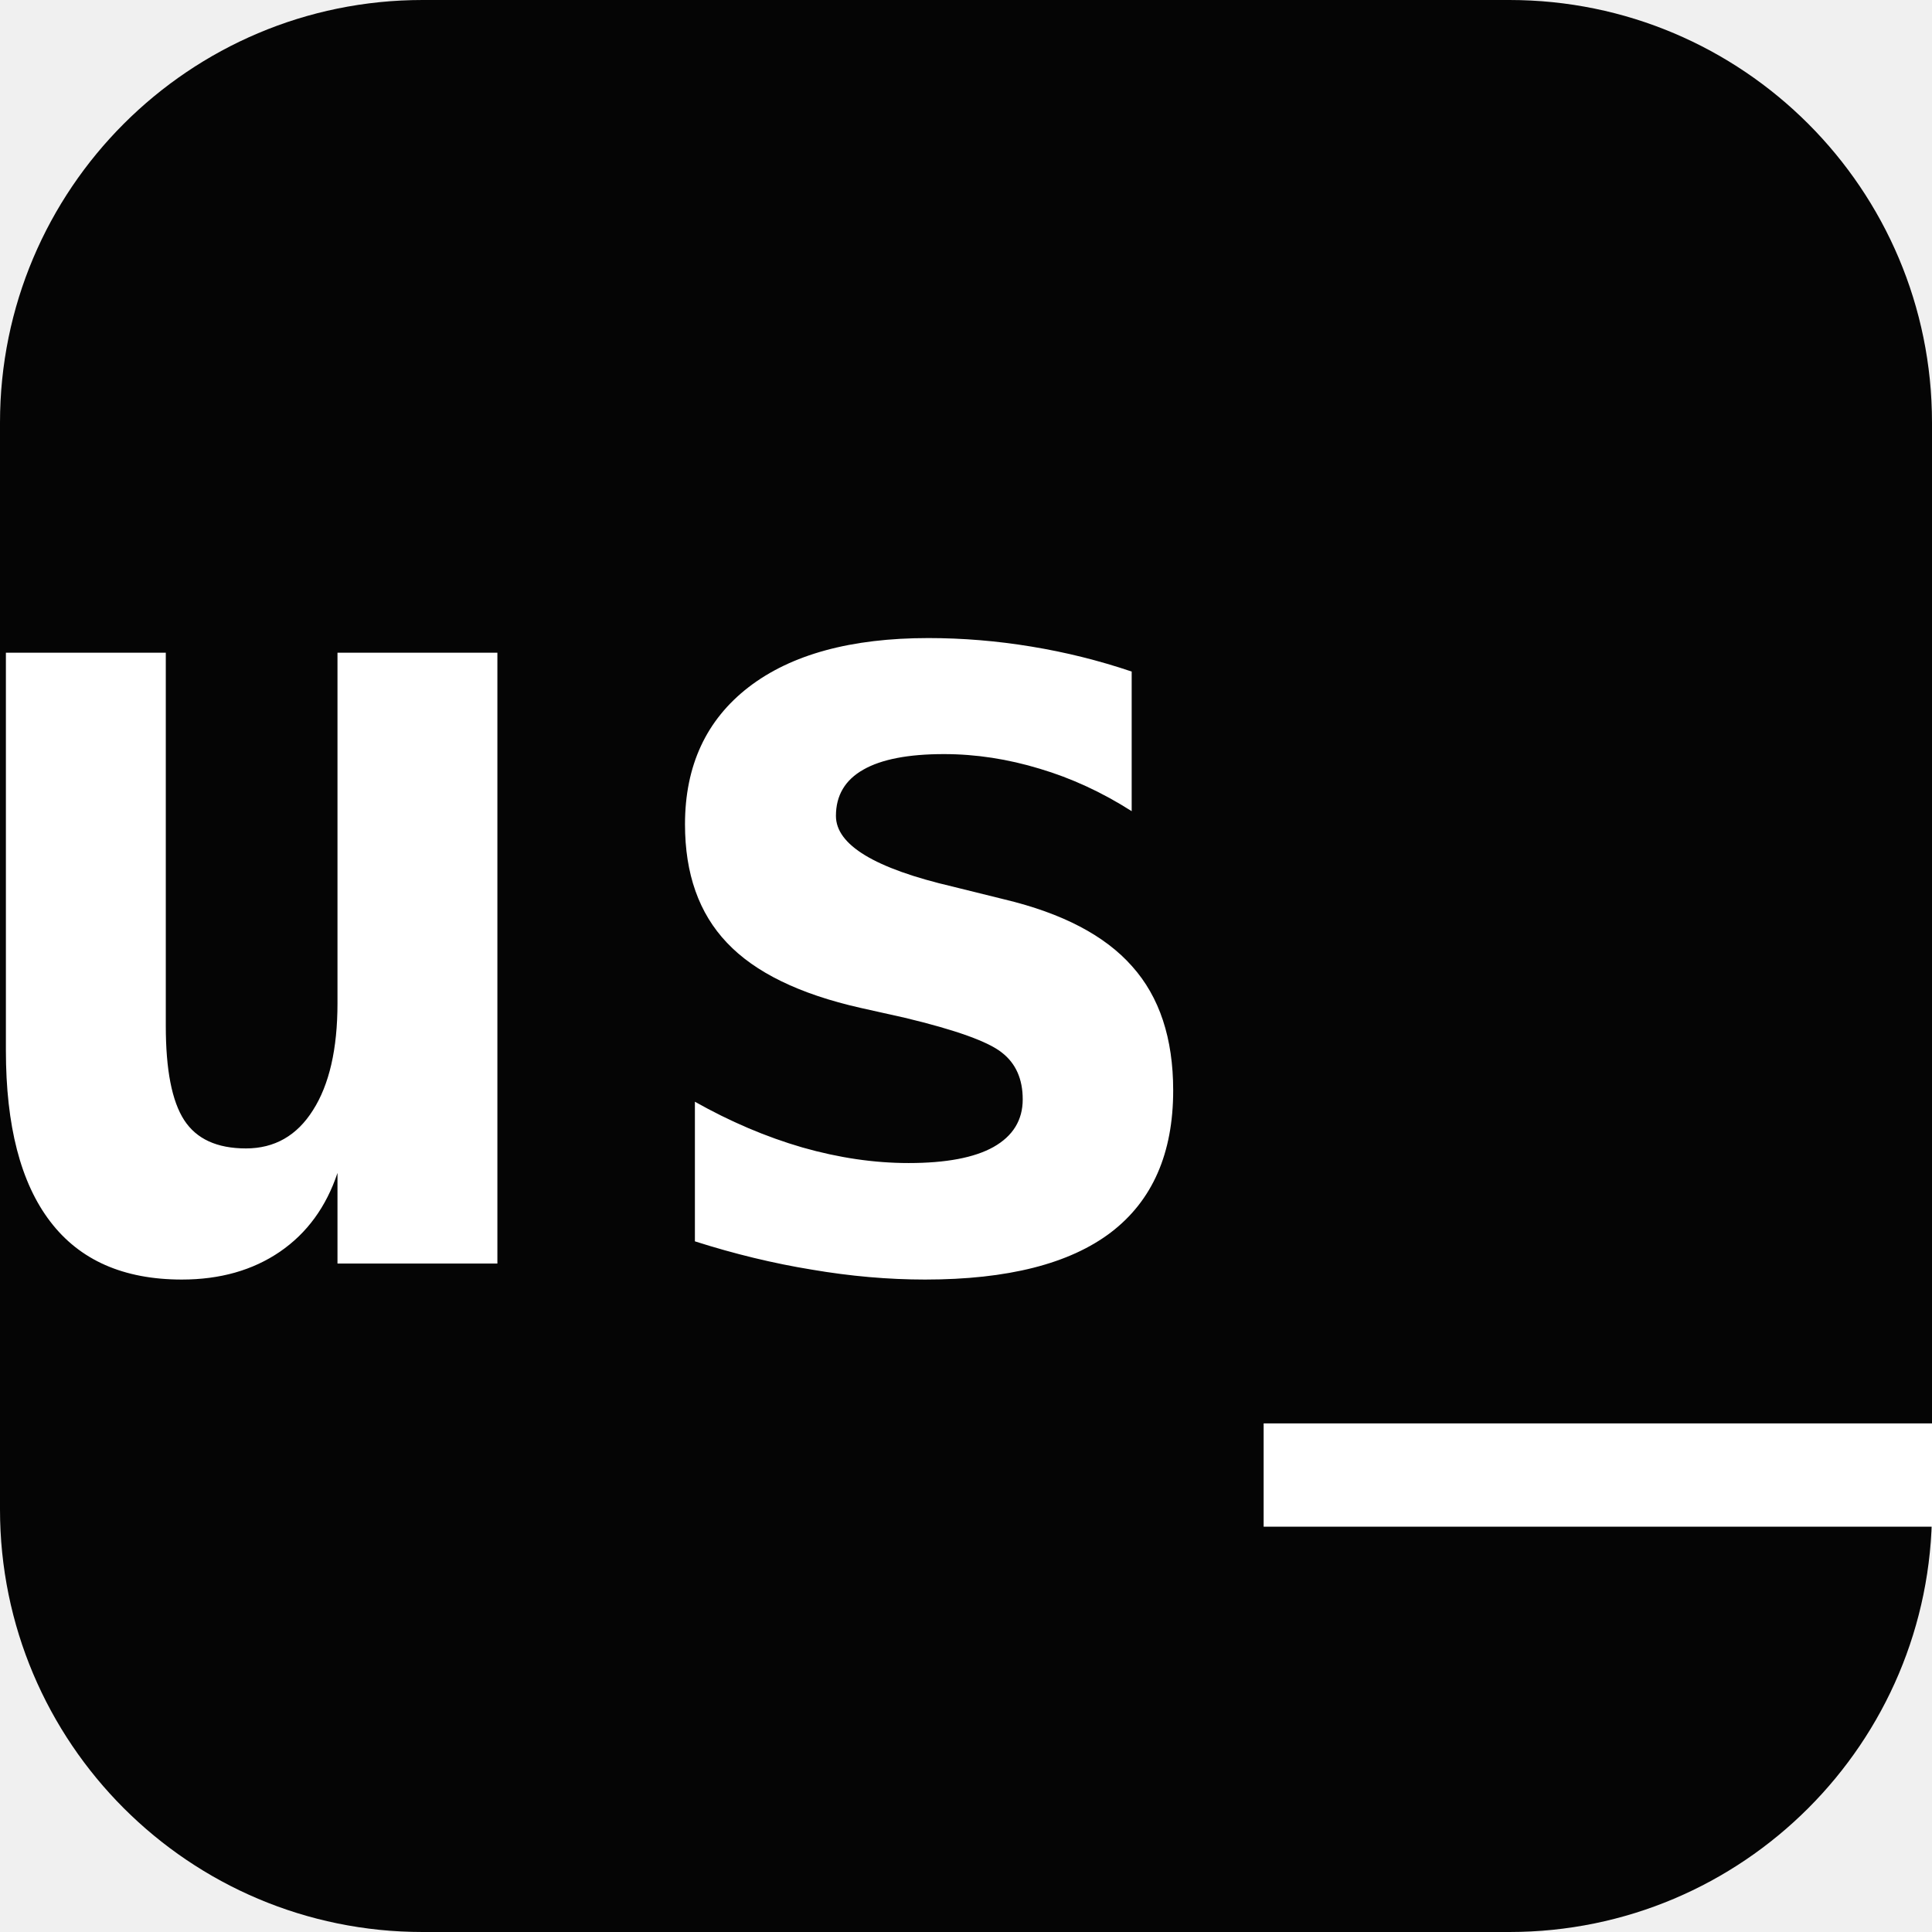
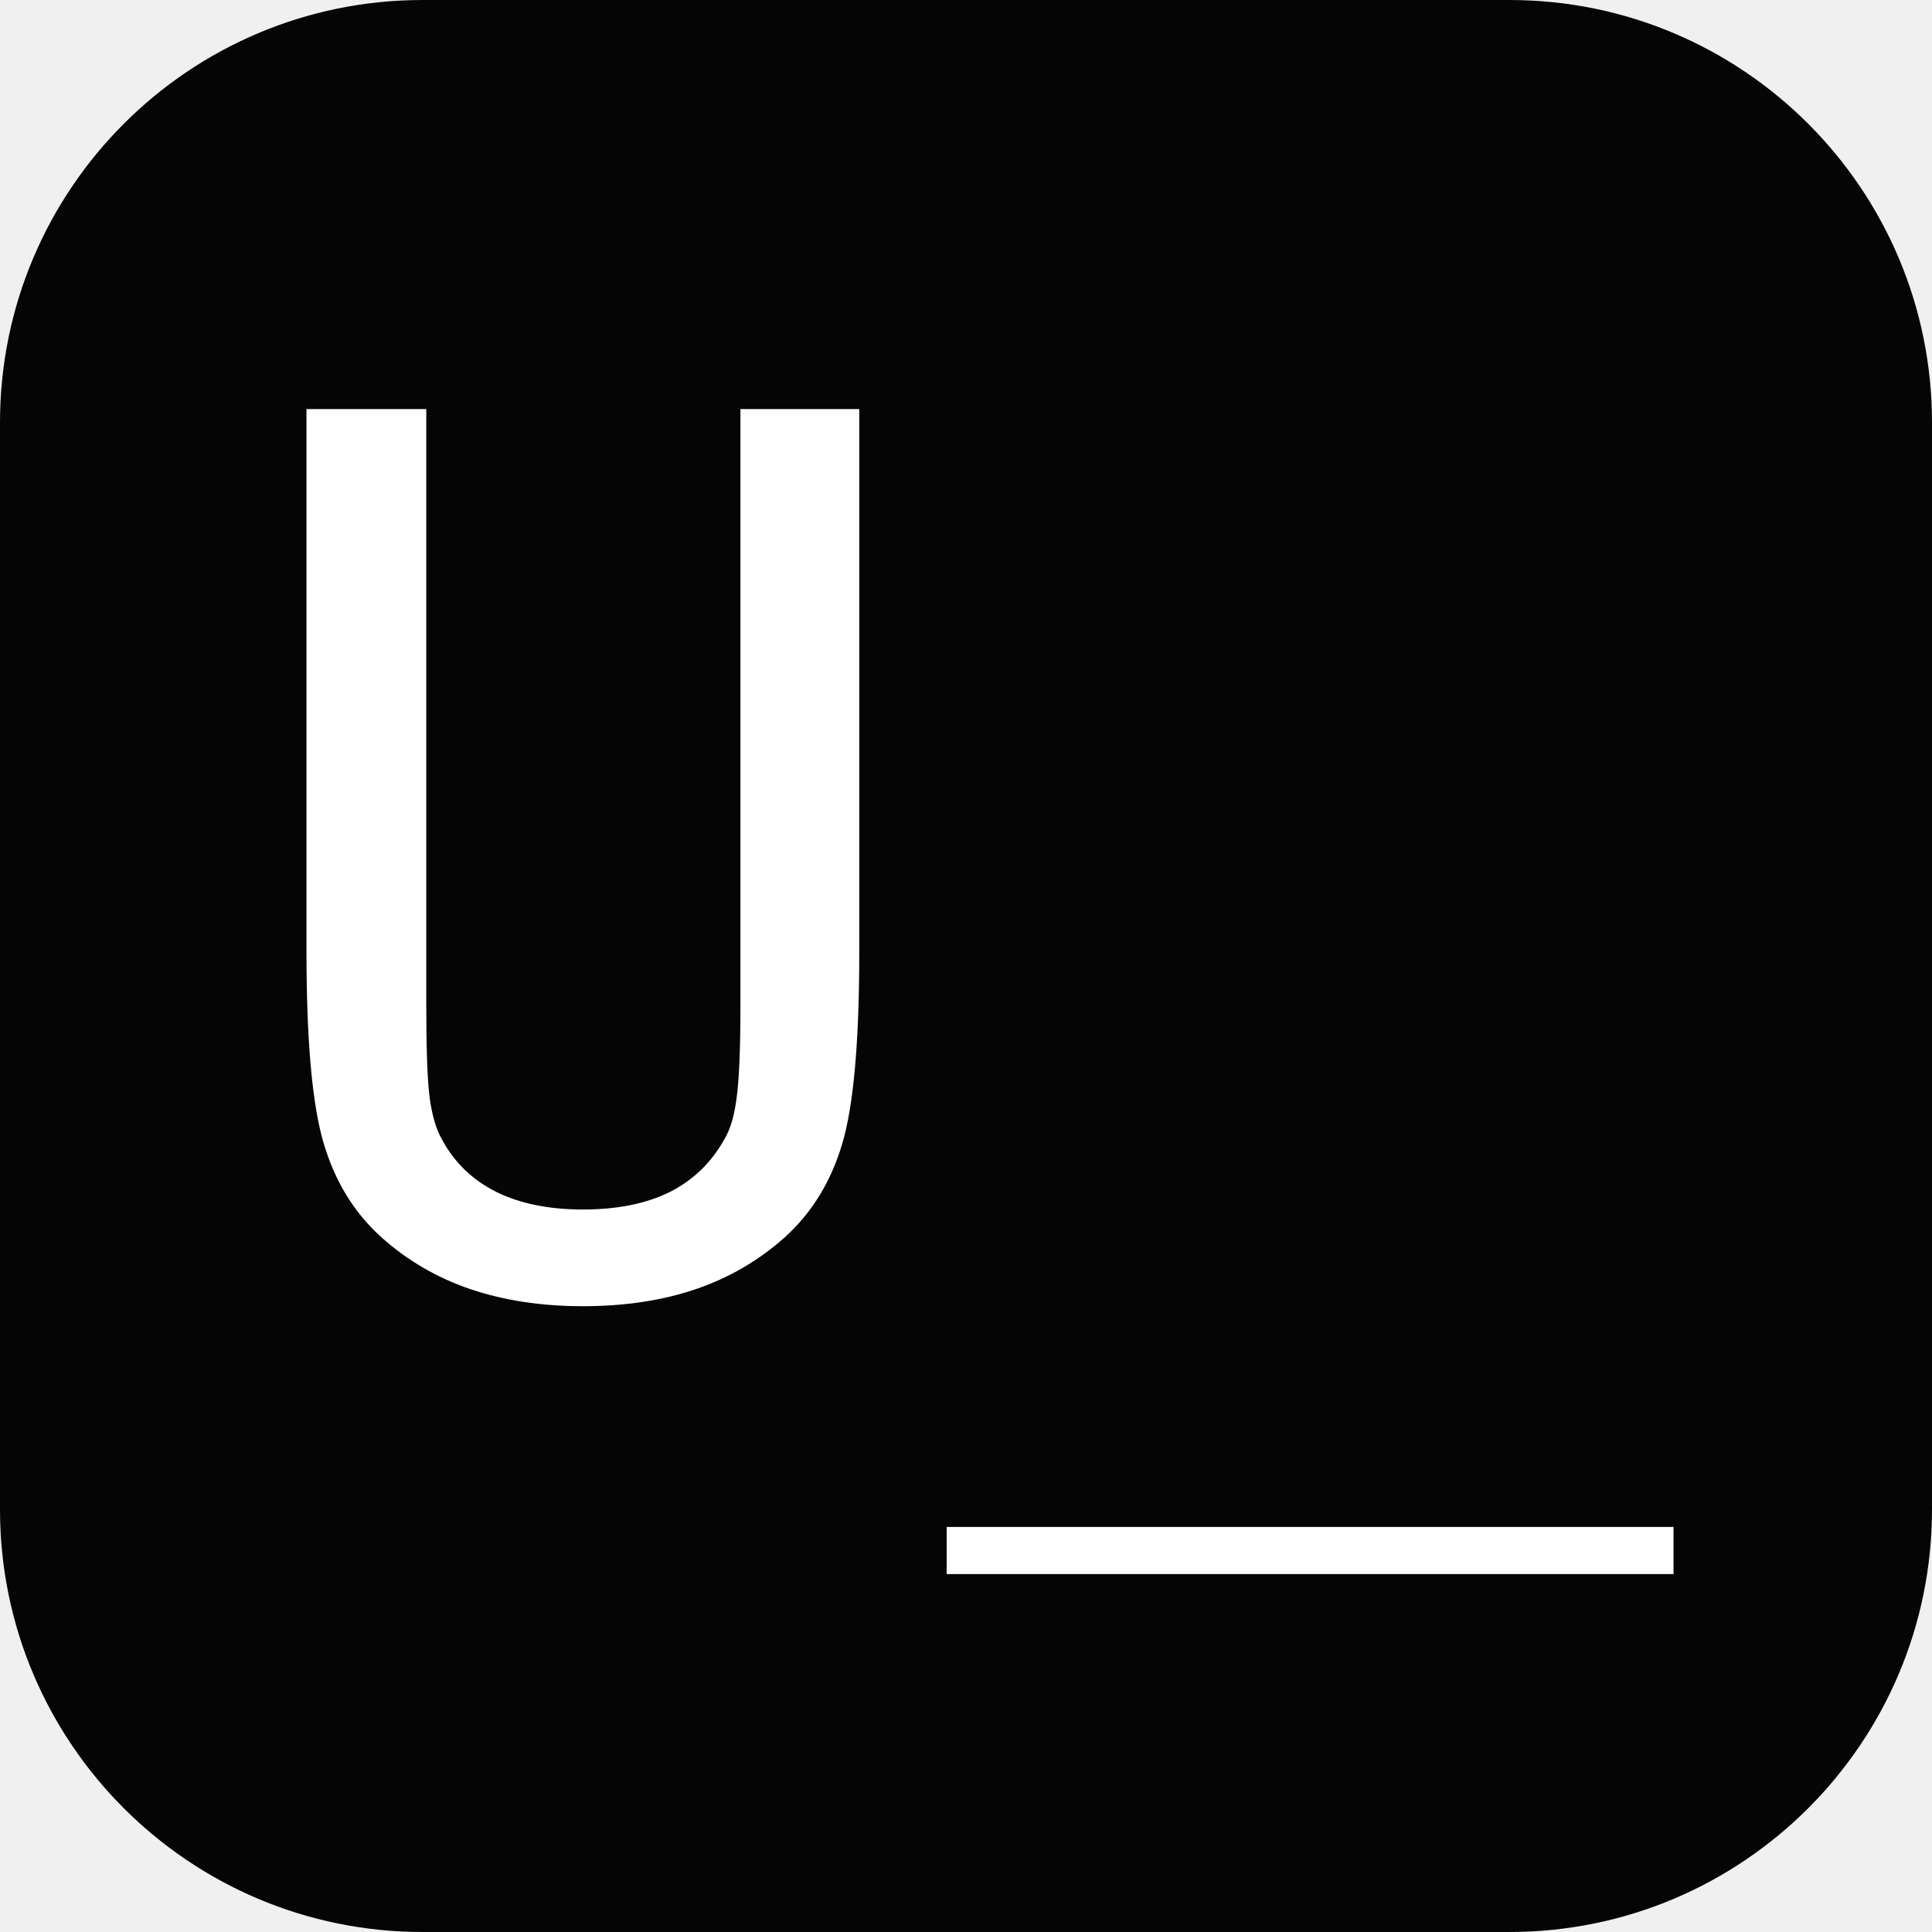
<svg xmlns="http://www.w3.org/2000/svg" width="64" height="64" viewBox="0 0 64 64">
  <rect width="64" height="64" rx="14" fill="#050505" />
-   <text x="48%" y="49%" text-anchor="middle" dominant-baseline="middle" font-family="'JetBrains Mono', monospace" font-size="37" font-weight="600" fill="#ffffff">us_</text>
+   <text x="49%" y="49%" text-anchor="middle" dominant-baseline="middle" font-family="'JetBrains Mono', monospace" font-size="40" font-weight="500" fill="#ffffff">U_</text>
</svg>
